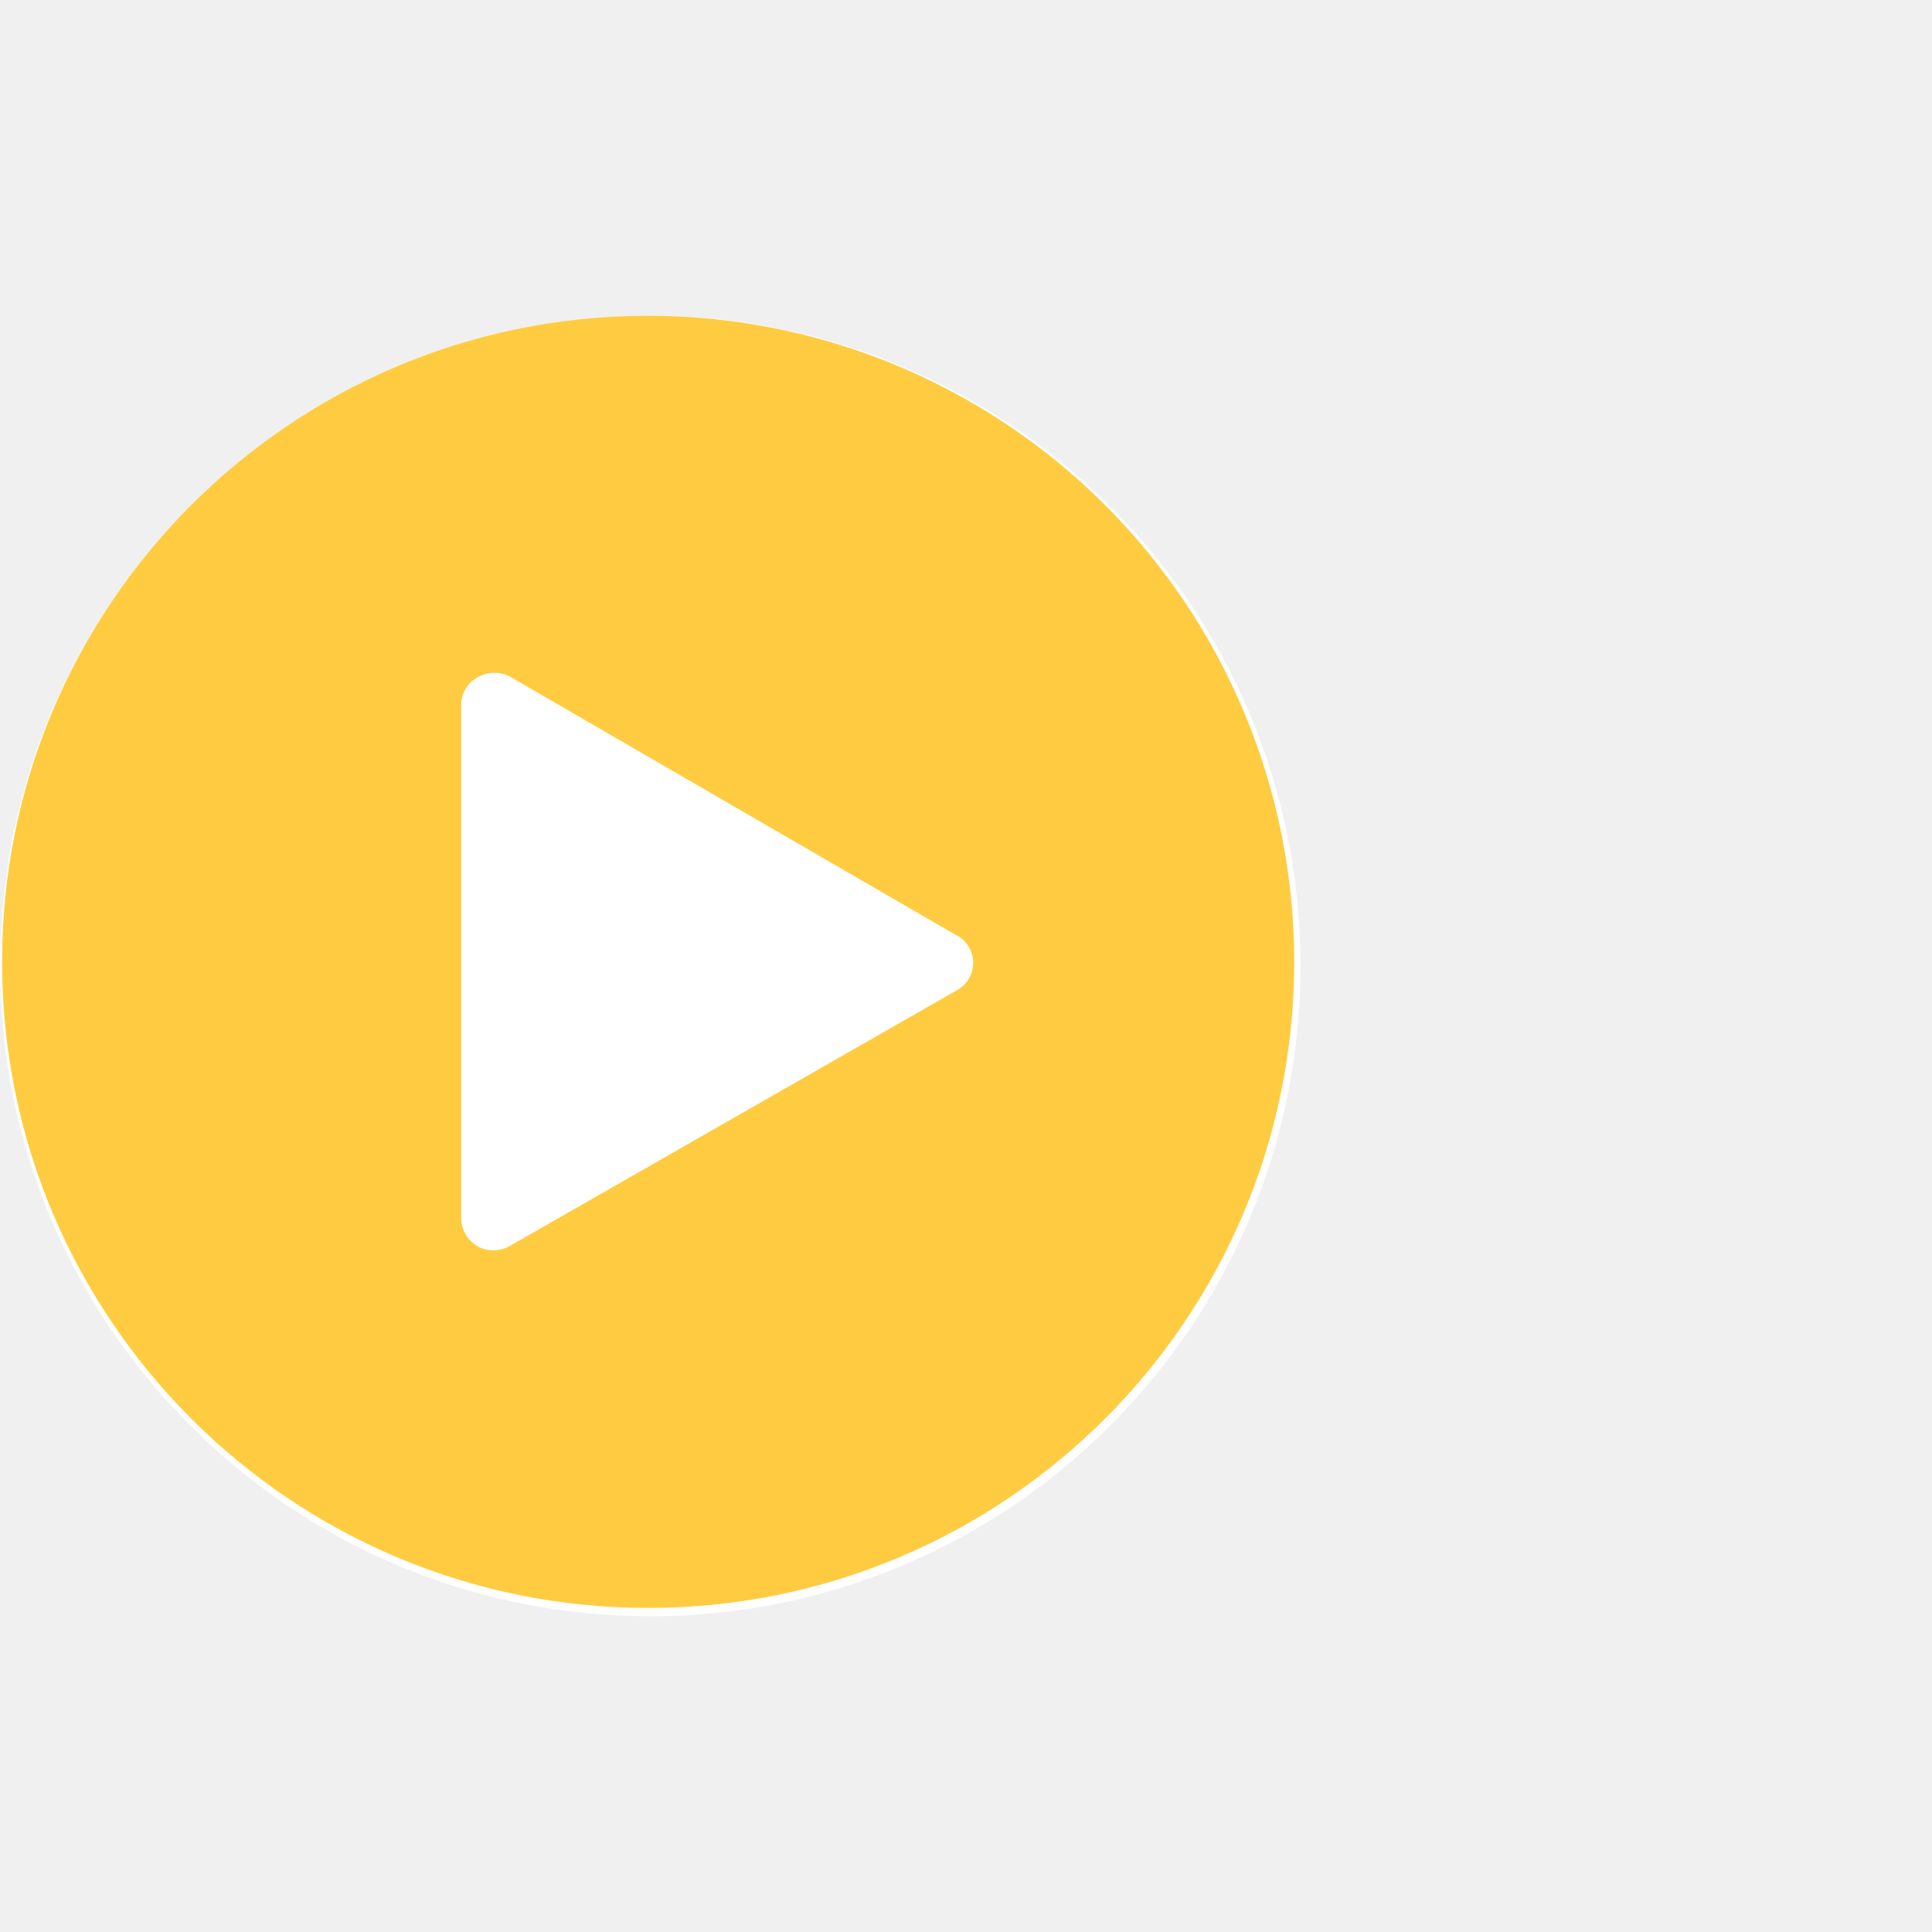
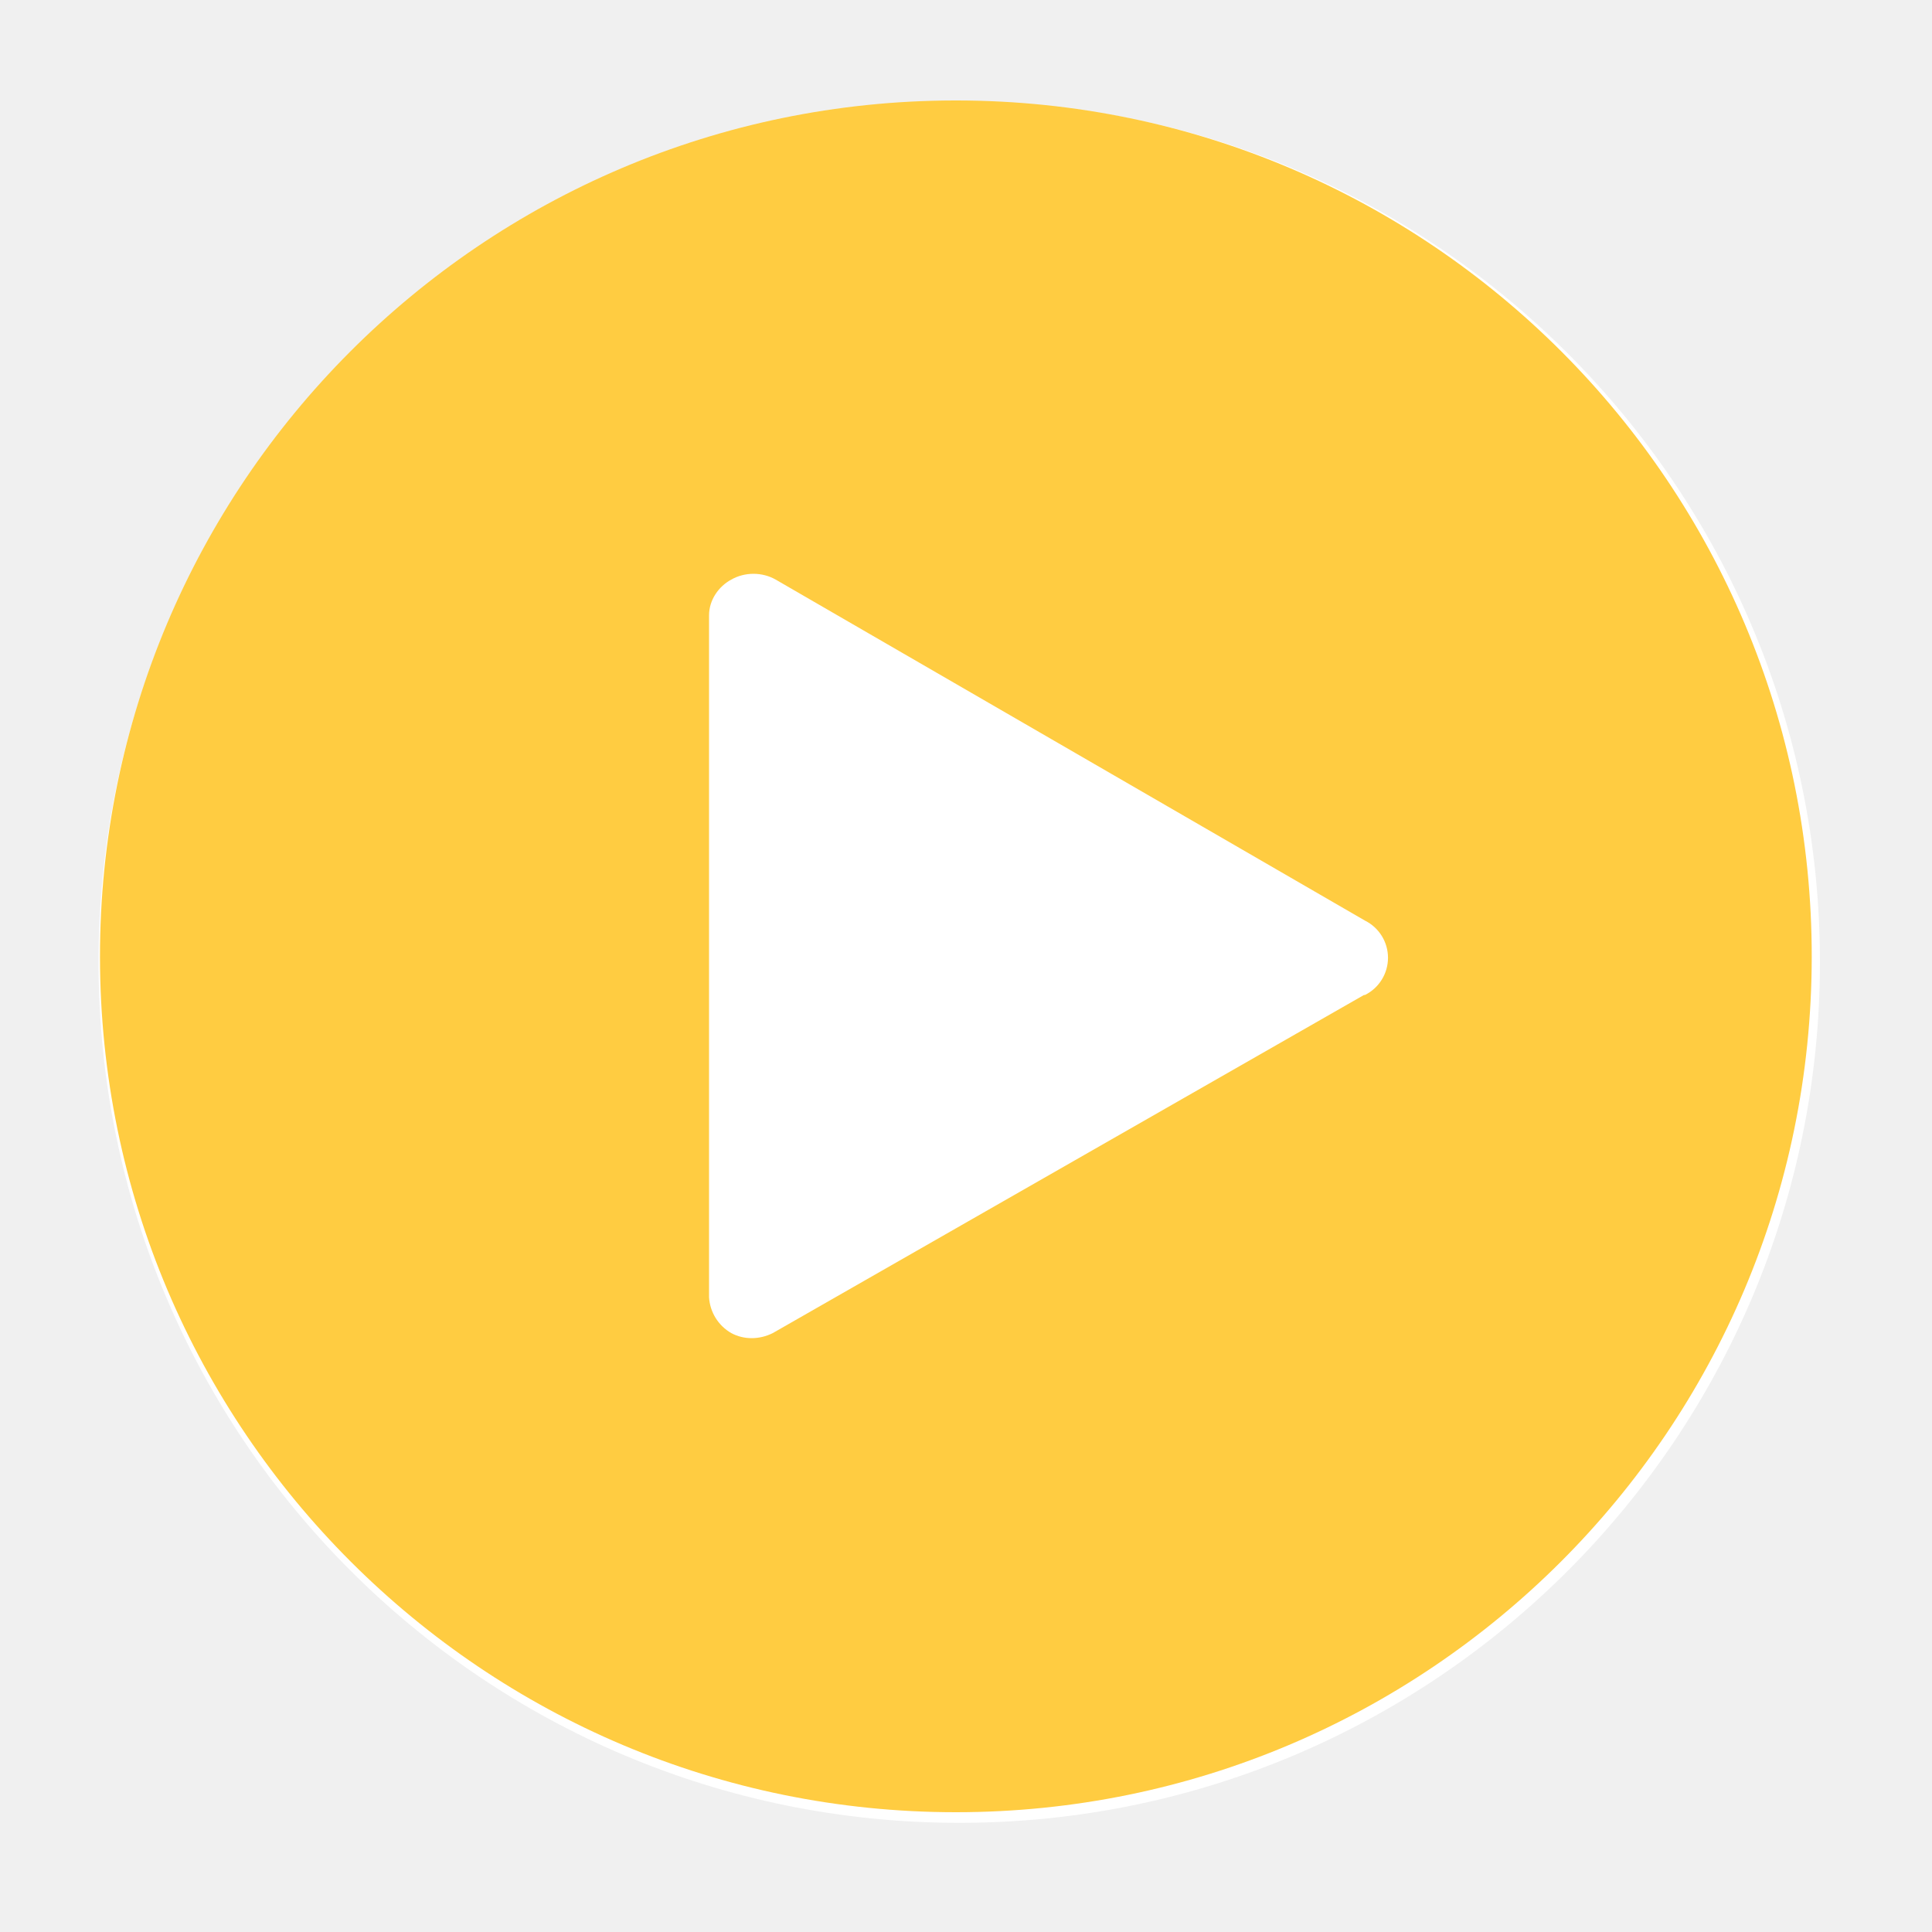
- <svg xmlns="http://www.w3.org/2000/svg" viewBox="0 0 93 93">
-   <circle cx="31.3" cy="46.5" r="31.3" fill="#fff" />
-   <path d="M31.1 15.2a31.1 31.1 0 1 0 31.2 31.1A31.1 31.1 0 0 0 31 15.2zM46 47.7L24.5 60a1.6 1.6 0 0 1-1.5 0 1.6 1.6 0 0 1-.8-1.3V33.9a1.5 1.5 0 0 1 .8-1.3 1.6 1.6 0 0 1 1.6 0L46 45a1.5 1.5 0 0 1 0 2.7z" fill="#ffcc41" />
+ <svg xmlns="http://www.w3.org/2000/svg" width="200" height="200">
+   <circle fill="#FFF" cx="99.3" cy="99.6" r="89.1" />
+   <path fill="#FFCC41" d="M98.8 10.4a88.6 88.6 0 1 0 .3 0h-.6.3zm42.4 92.6L80 138c-1.4.7-3 .7-4.3 0a4.6 4.6 0 0 1-2.3-3.7V63.7c0-1.6 1-3 2.3-3.7 1.4-.8 3.2-.8 4.6 0l61 35.3a4.3 4.3 0 0 1 0 7.7z" />
</svg>
